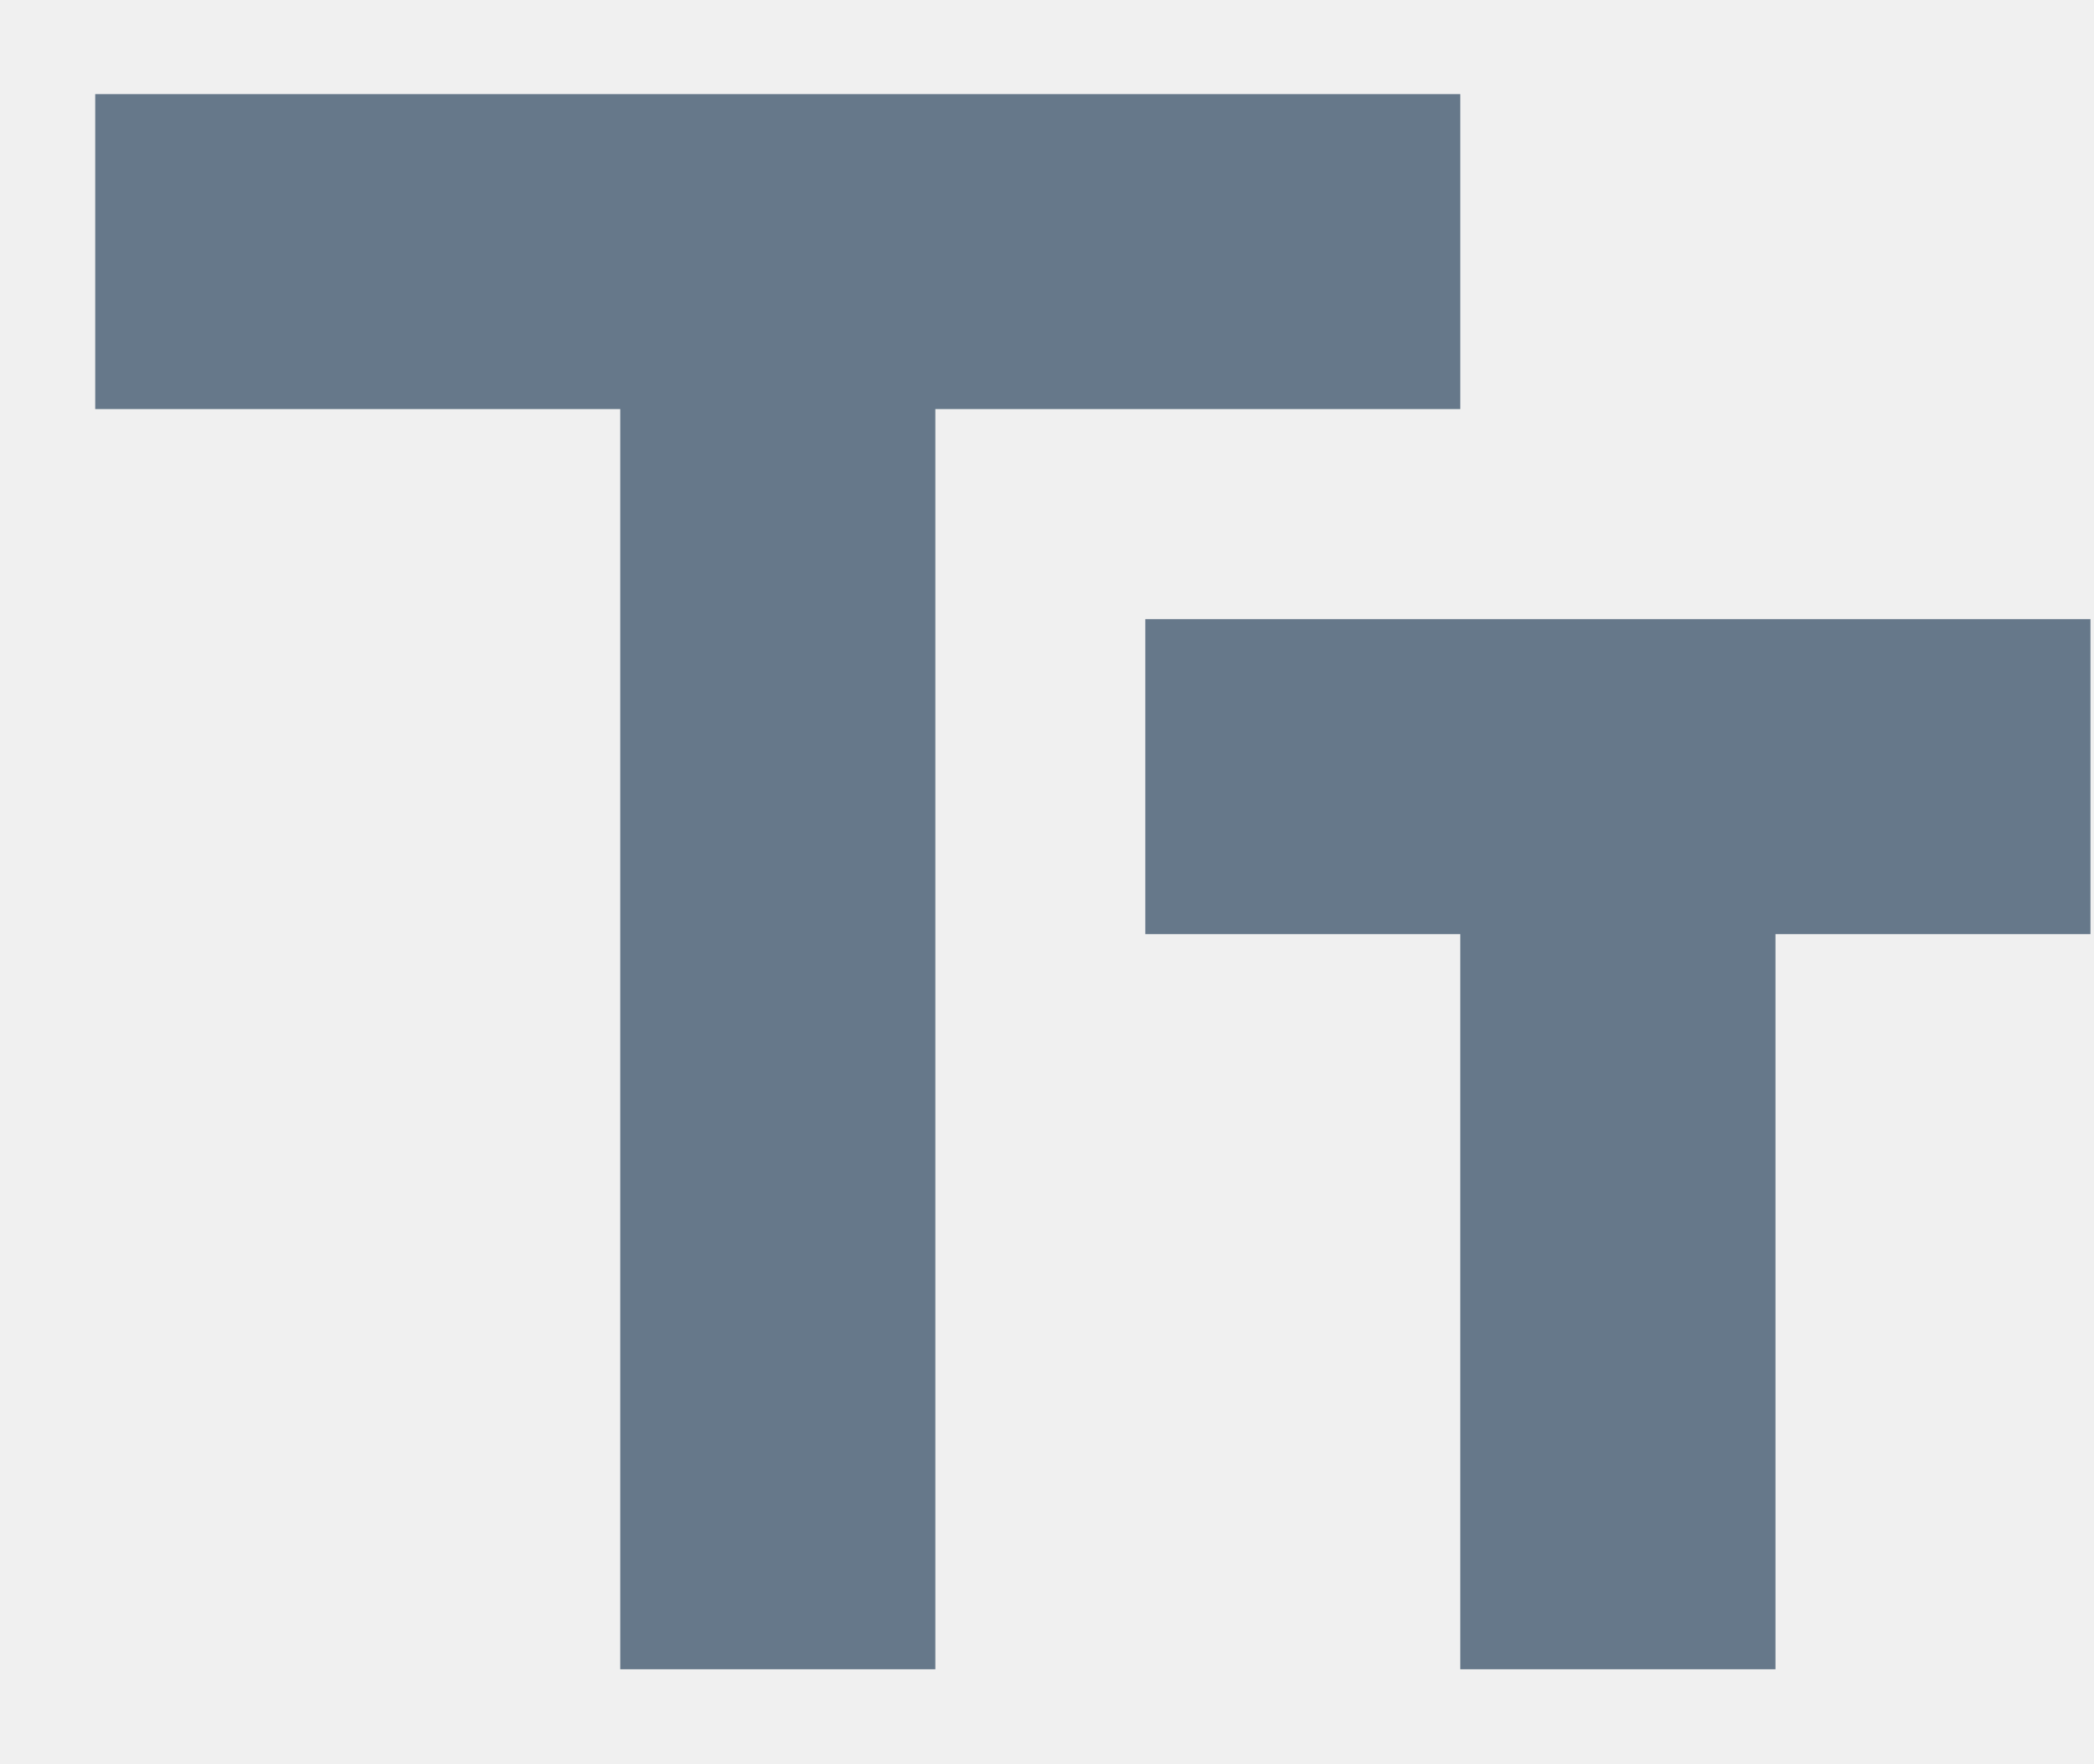
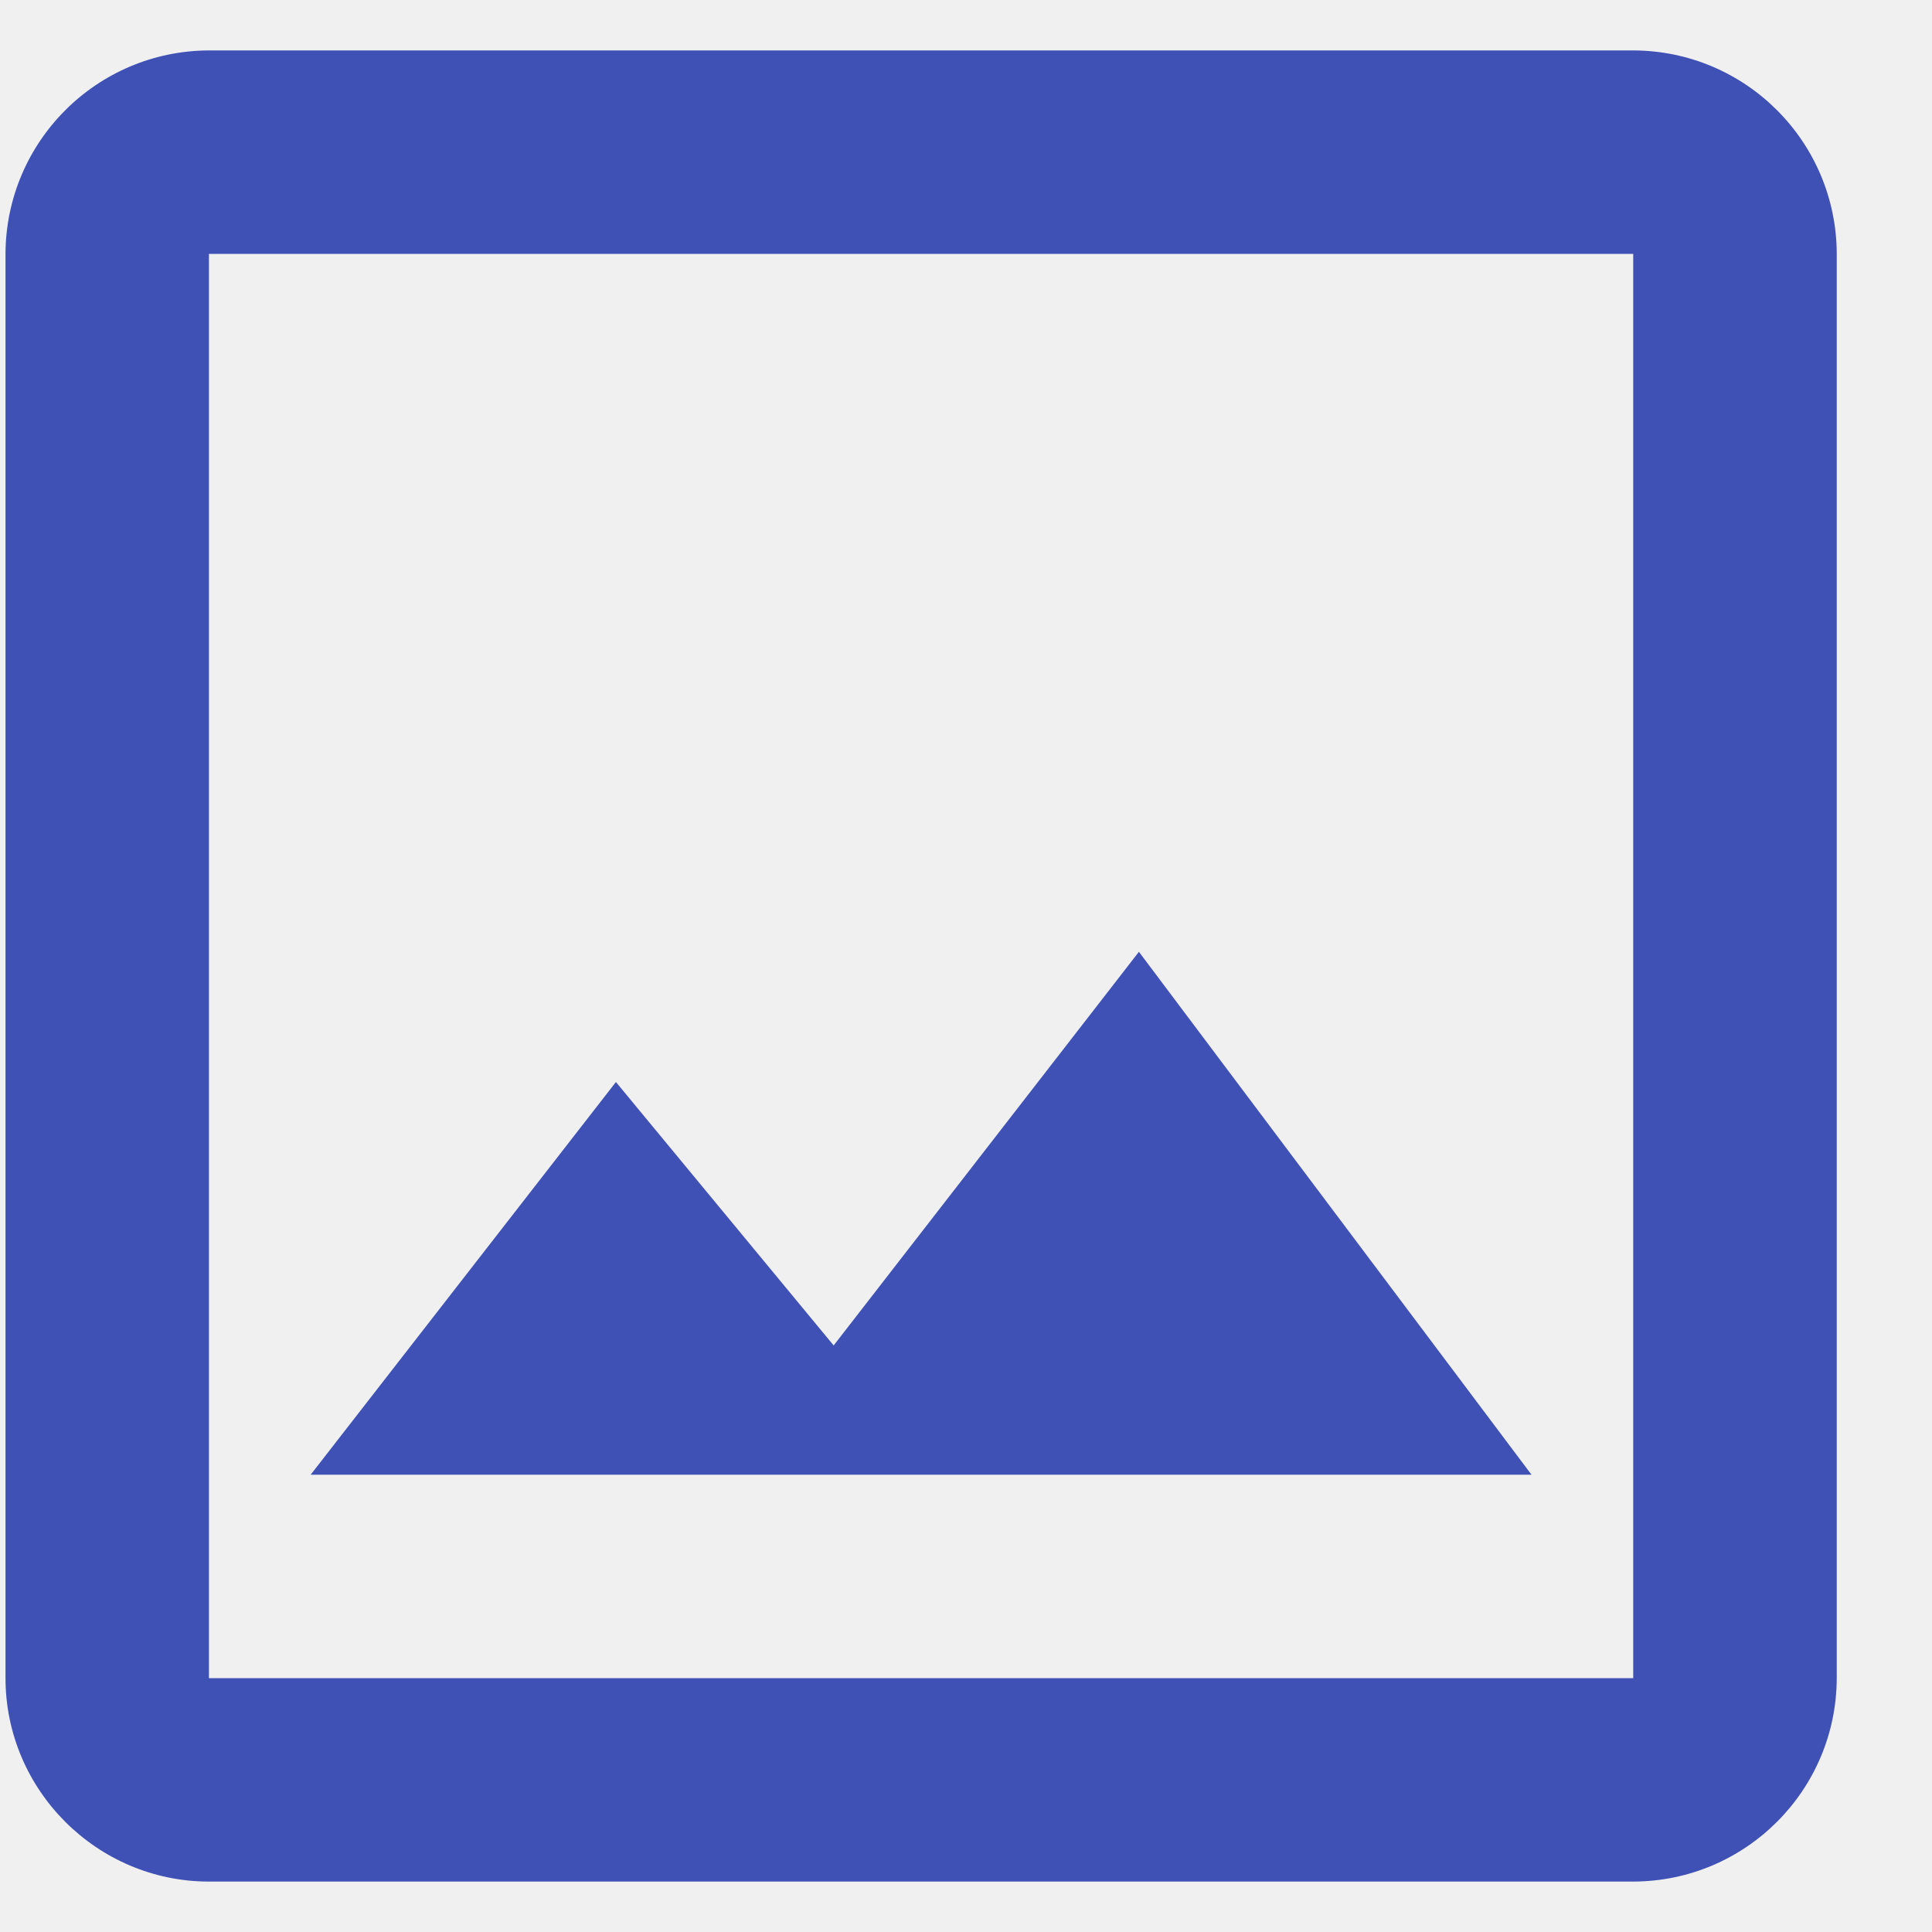
- <svg xmlns="http://www.w3.org/2000/svg" width="19" height="16" fill="none">
-   <mask id="a" maskUnits="userSpaceOnUse" x="0" y="0" width="19" height="16">
-     <path fill-rule="evenodd" clip-rule="evenodd" d="M.864 3.712V.854H13.25v2.858H8.487v11.434H5.628V3.712H.864zm9.528 1.906h8.576v2.858H16.11v6.67h-2.86v-6.67h-2.858V5.618z" fill="#fff" />
+ <svg xmlns="http://www.w3.org/2000/svg" width="20" height="20" fill="none">
+   <mask id="a" maskUnits="userSpaceOnUse" x="0" y="0" width="20" height="20">
+     <path fill-rule="evenodd" clip-rule="evenodd" d="M16.907.522H2.163A2.113 2.113 0 00.057 2.628v14.744c0 1.159.948 2.106 2.106 2.106h14.744a2.112 2.112 0 002.107-2.106V2.628A2.112 2.112 0 0016.907.522zm0 2.106v14.744H2.163V2.628h14.744zm-8.277 11.3l3.16-4.075 4.064 5.413H3.216l3.16-4.065 2.254 2.727z" fill="#fff" />
  </mask>
  <g mask="url(#a)">
-     <path fill="#66788A" d="M-2-4h24v24H-2z" />
+     <path fill="#3f51b5" d="M-2-2h24v24H-2z" />
  </g>
</svg>
